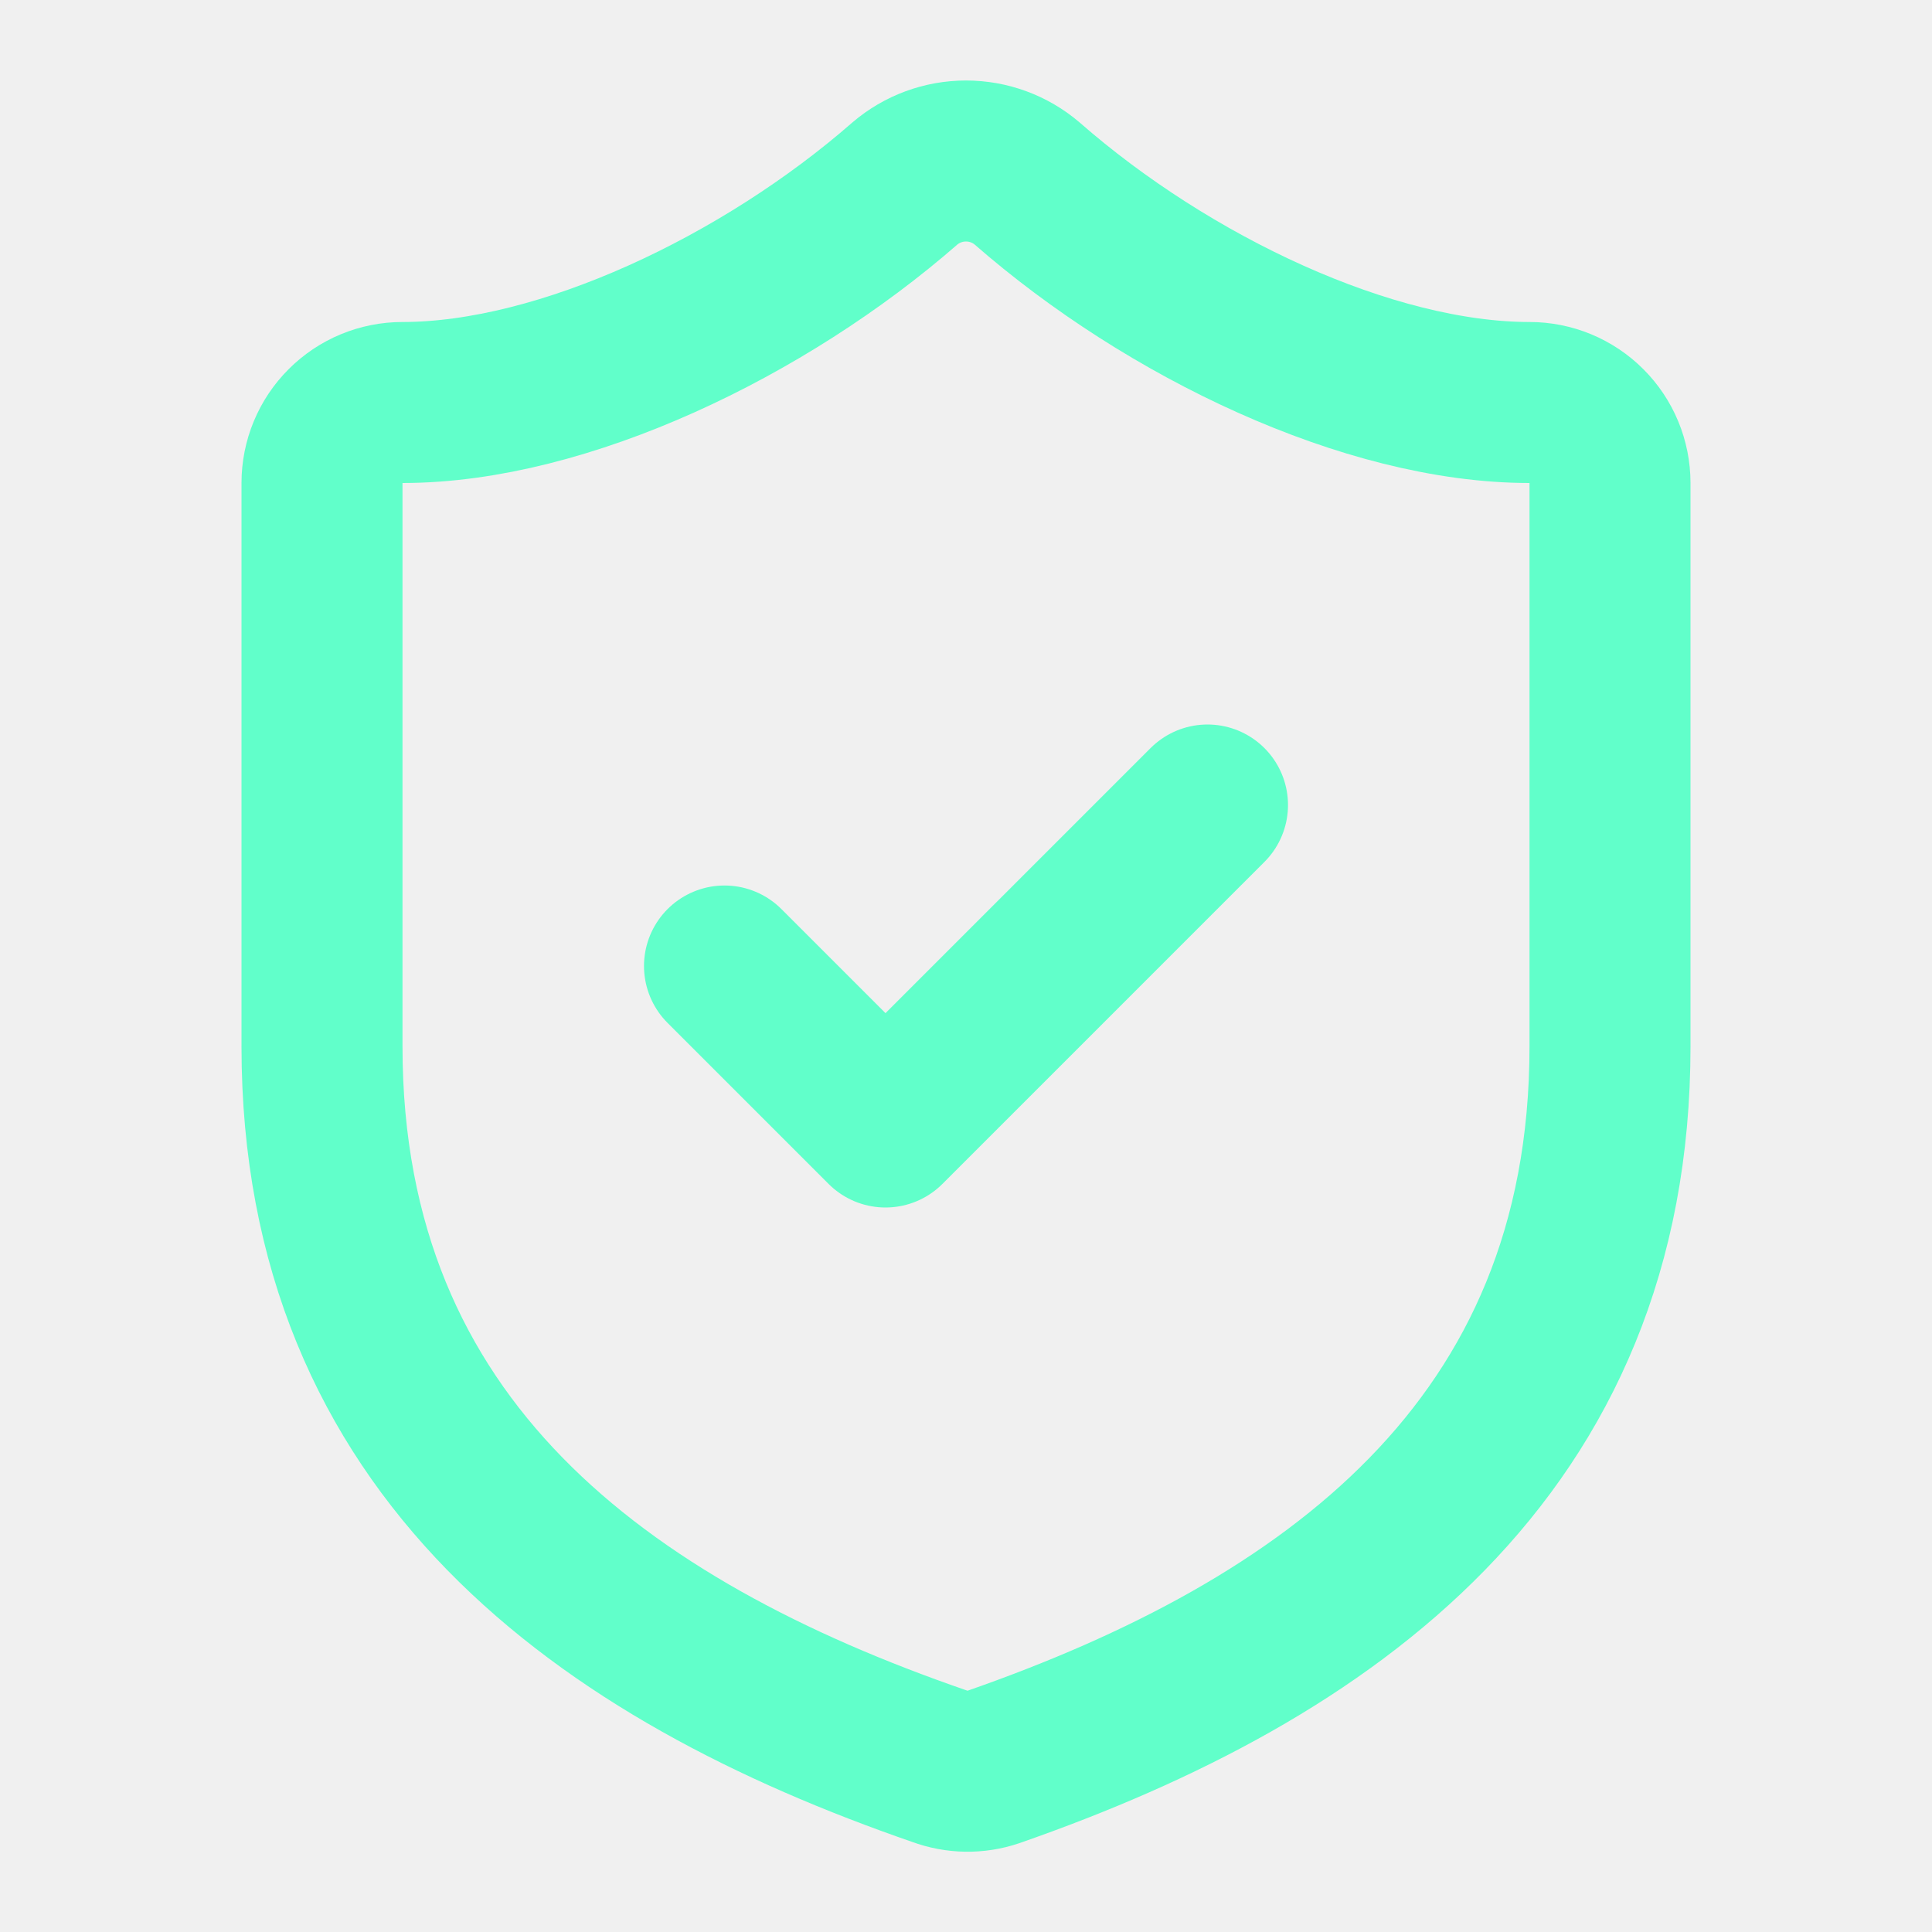
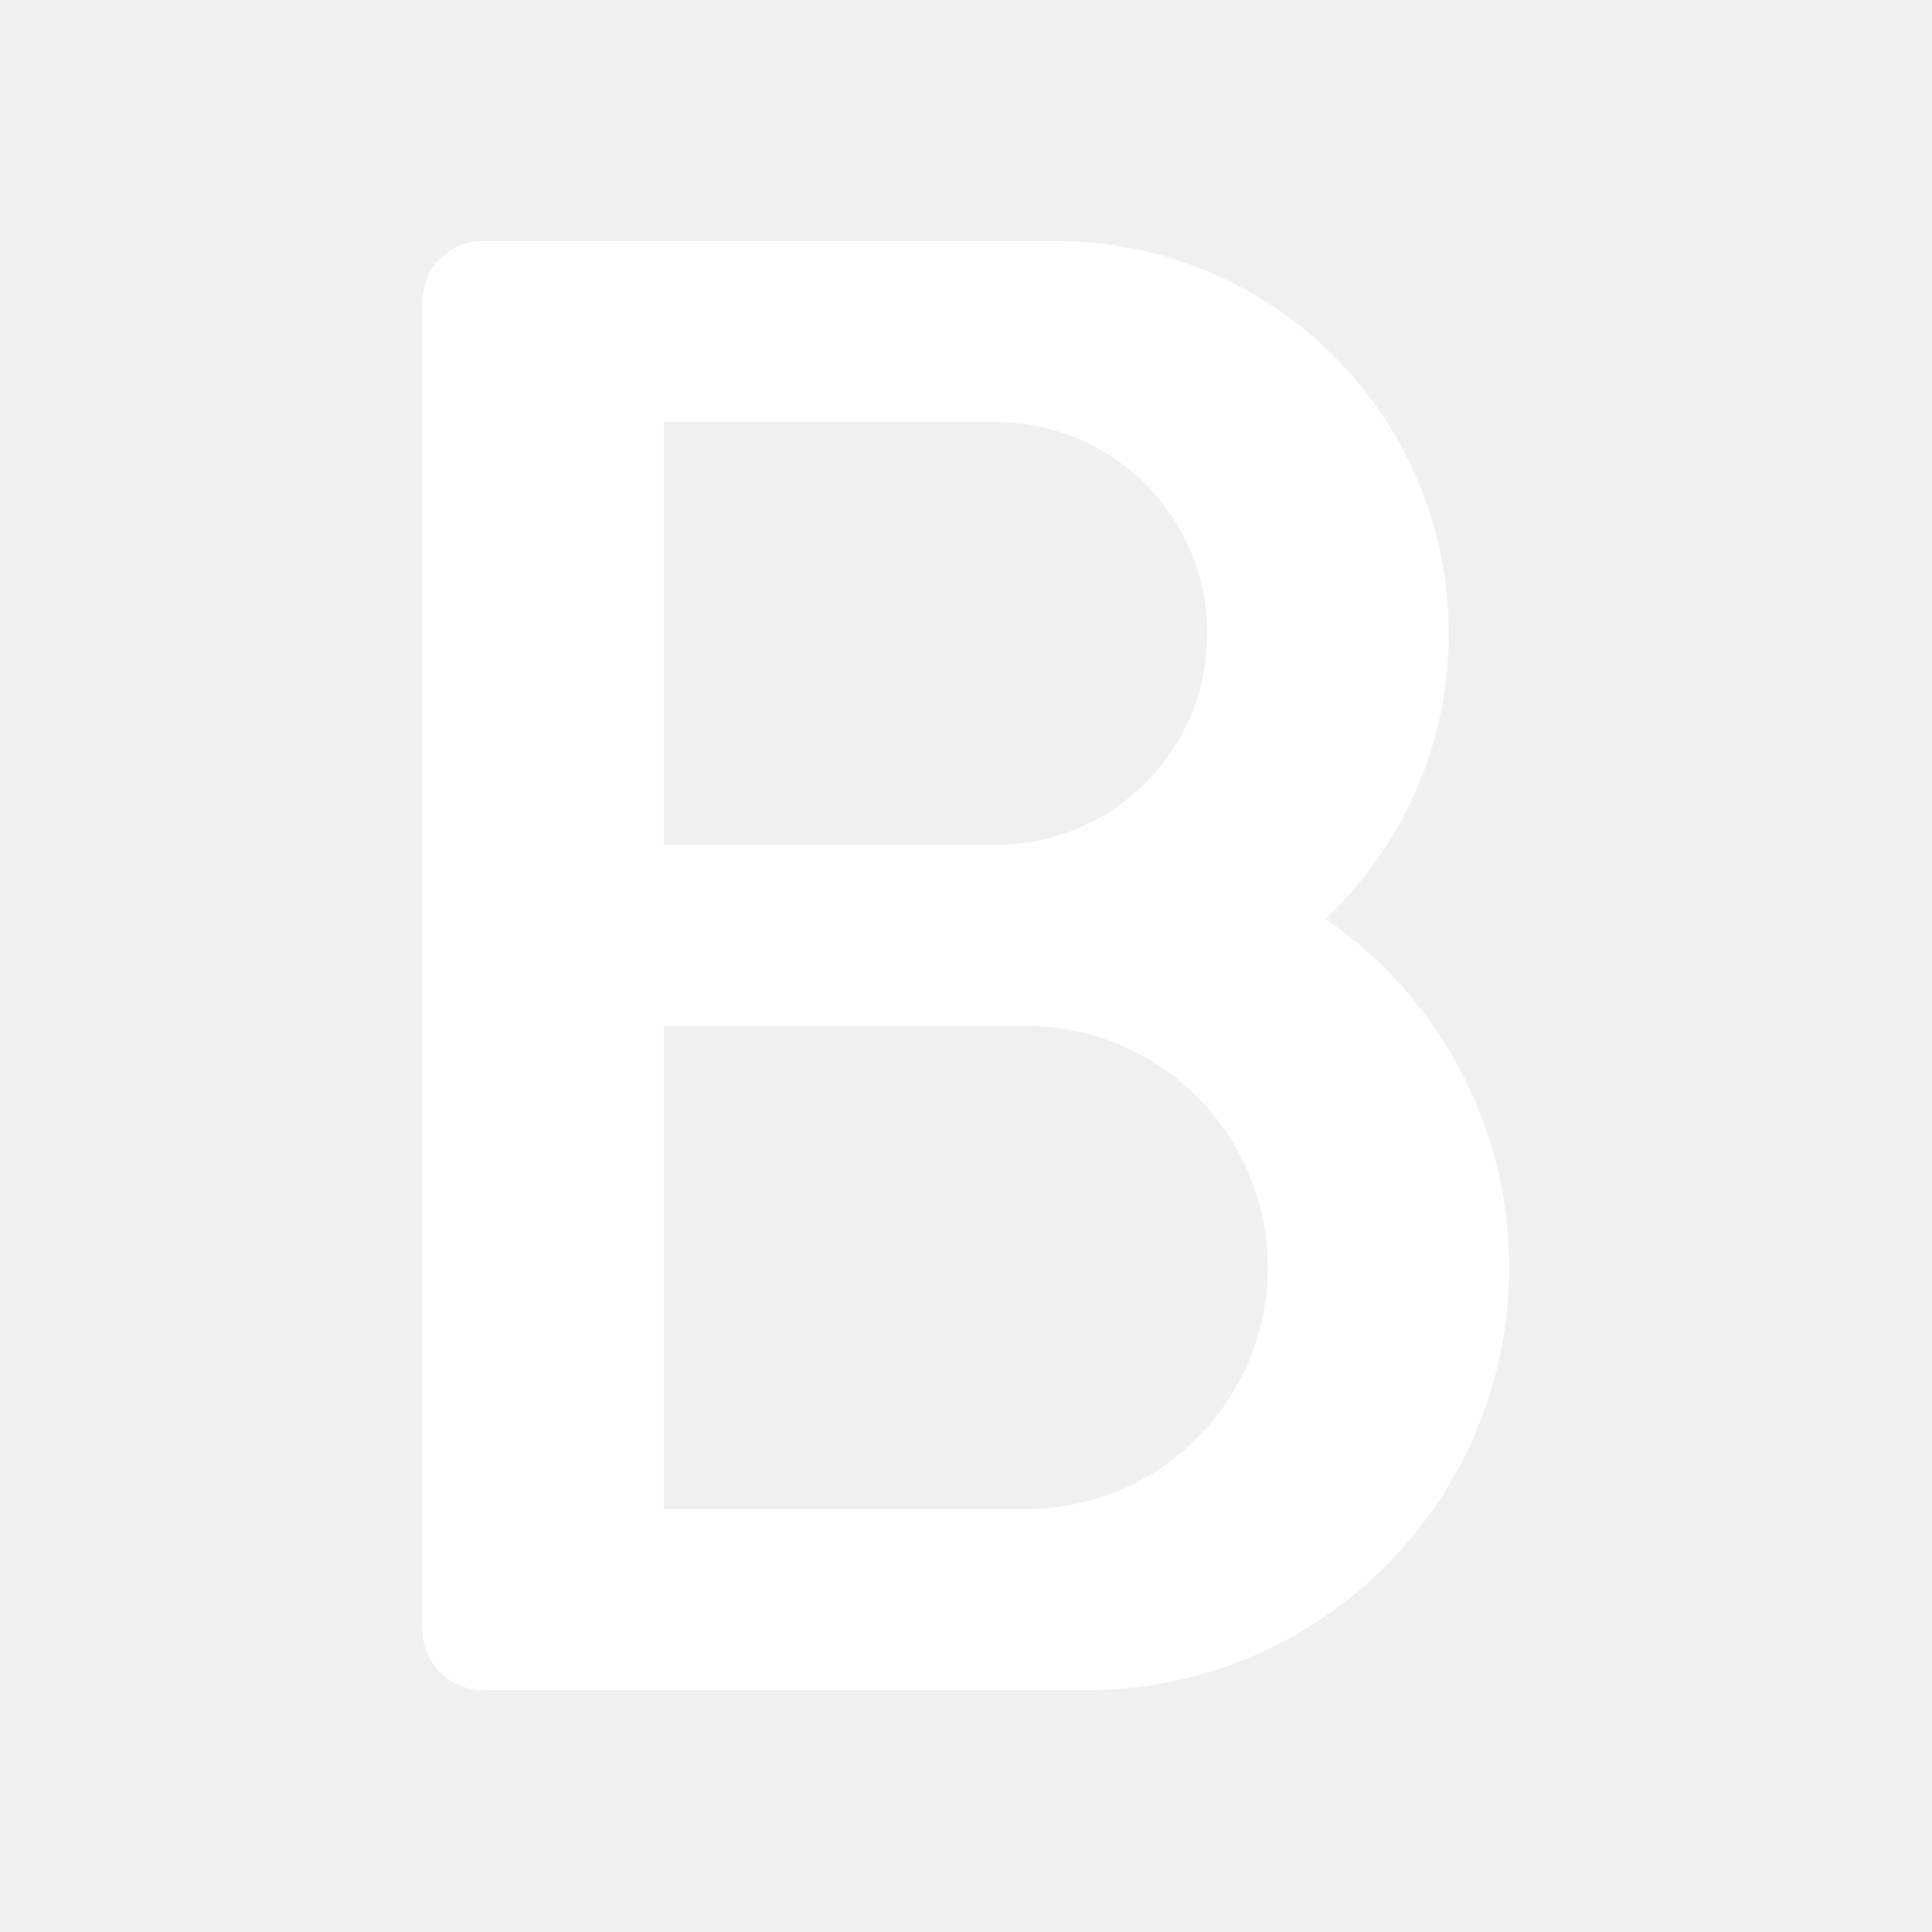
- <svg xmlns="http://www.w3.org/2000/svg" width="24" height="24" viewBox="0 0 24 24" aria-hidden="true">
-   <g fill="none">
-     <path d="M9 12L11 14L15 10M20 13C20 18 16.5 20.5 12.34 21.95C12.122 22.024 11.886 22.02 11.67 21.94C7.5 20.5 4 18 4 13V6C4 5.735 4.105 5.48 4.293 5.293C4.48 5.105 4.735 5 5 5C7 5 9.5 3.8 11.24 2.28C11.452 2.099 11.721 2 12 2C12.279 2 12.548 2.099 12.76 2.28C14.51 3.81 17 5 19 5C19.265 5 19.52 5.105 19.707 5.293C19.895 5.48 20 5.735 20 6V13Z" stroke="#61ffca" stroke-width="2" stroke-linecap="round" stroke-linejoin="round" />
-   </g>
+ <svg xmlns="http://www.w3.org/2000/svg" fill="none" viewBox="0 0 24 24" stroke-width="1.5" stroke="#ffffff">
+   <path stroke-linejoin="round" d="M6.75 3.744h-.753v8.25h7.125a4.125 4.125 0 0 0 0-8.25H6.75Zm0 0v.38m0 16.122h6.747a4.5 4.5 0 0 0 0-9.001h-7.5v9h.753Zm0 0v-.37m0-15.751h6a3.75 3.75 0 1 1 0 7.5h-6m0-7.5v7.5m0 0v8.25m0-8.25h6.375a4.125 4.125 0 0 1 0 8.25H6.75m.747-15.38h4.875a3.375 3.375 0 0 1 0 6.75H7.497v-6.75Zm0 7.5h5.25a3.75 3.75 0 0 1 0 7.5h-5.25v-7.5Z" />
</svg>
